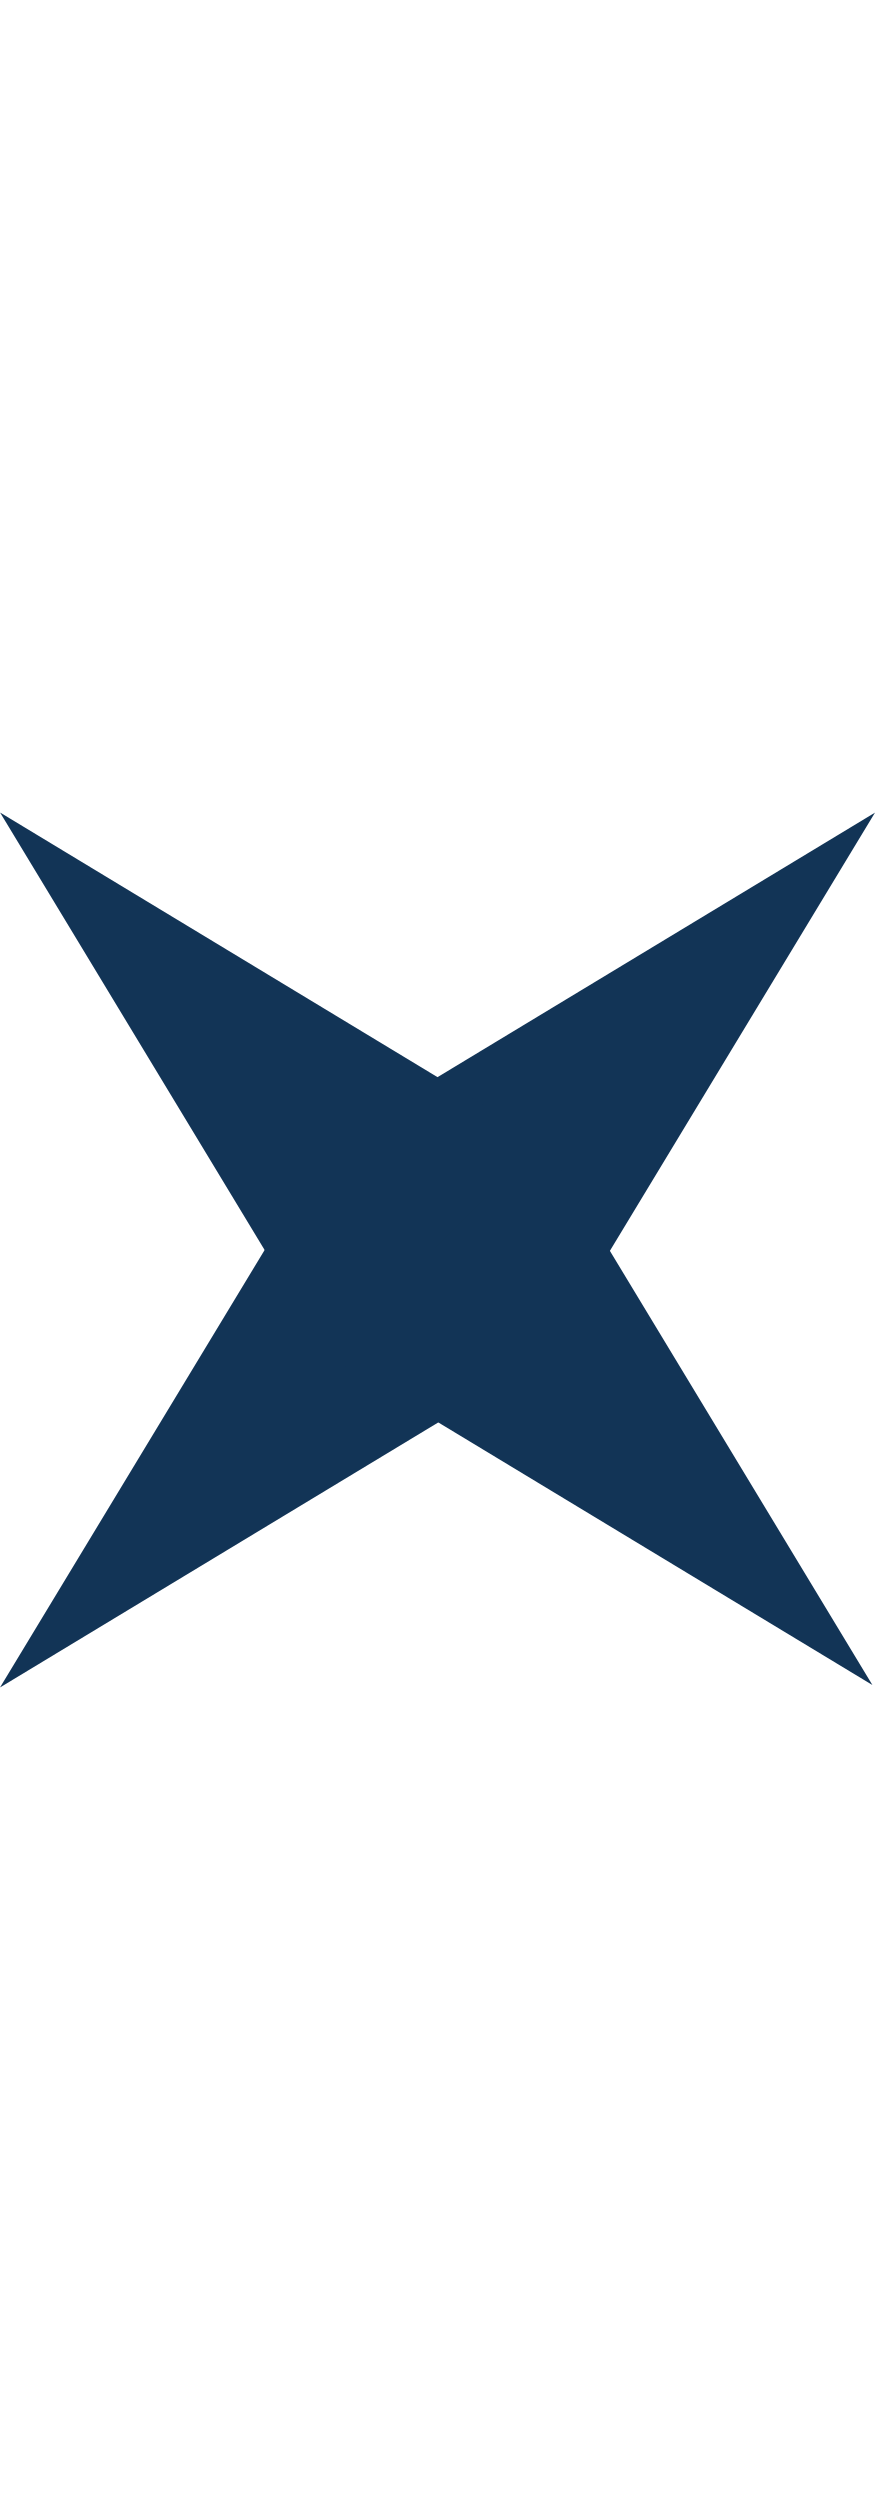
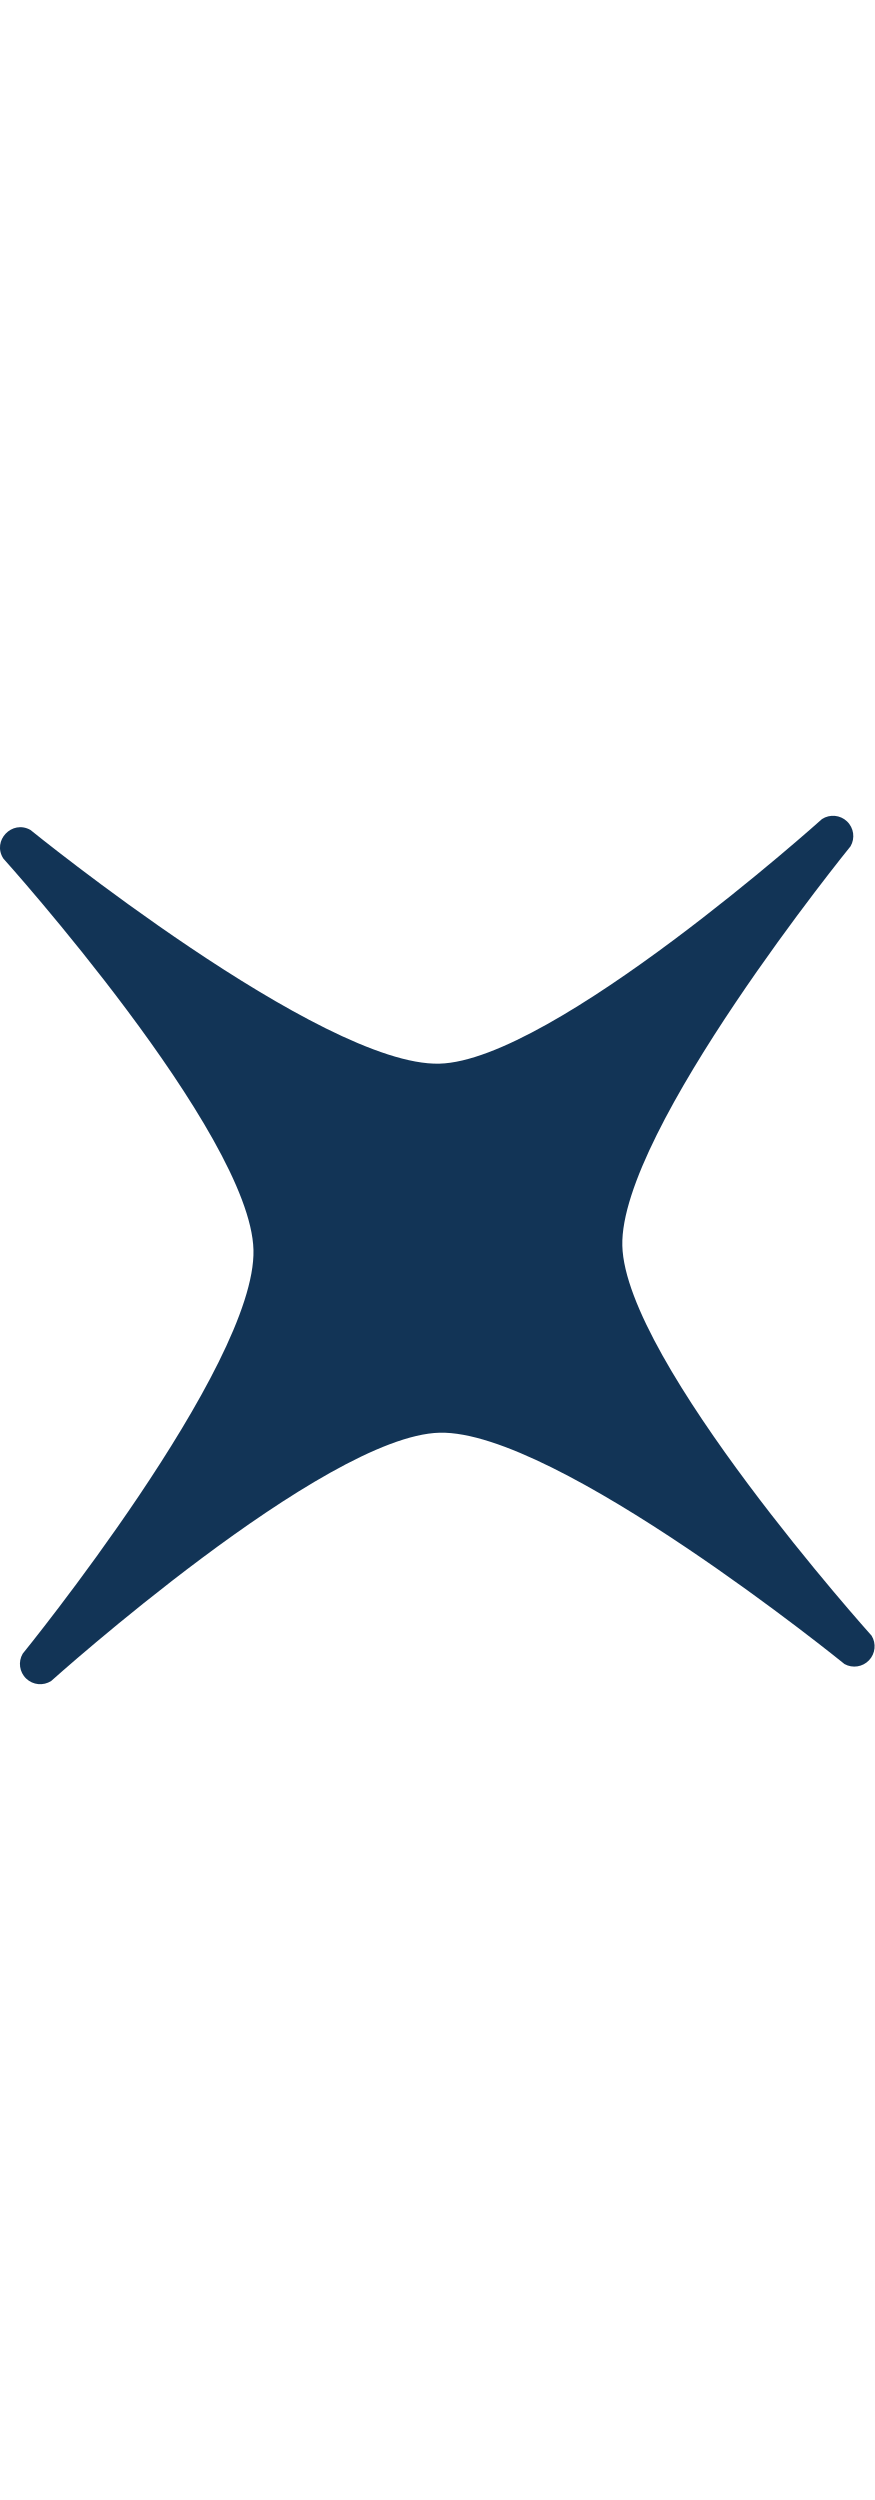
- <svg xmlns="http://www.w3.org/2000/svg" viewBox="0 0 342.79 342.76" fill="#123456" width="0.7em" height="2em">
+ <svg xmlns="http://www.w3.org/2000/svg" viewBox="0 0 321.05 318.68" fill="#123456" width="0.7em" height="2em">
  <g id="Layer_2" data-name="Layer 2">
    <g id="Layer_1-2" data-name="Layer 1">
-       <polygon points="342.79 0.03 213.59 213.6 129.19 129.19 342.79 0.03" />
-       <polygon points="0 342.76 129.19 129.19 213.59 213.6 0 342.76" />
-       <polygon points="0.03 0 213.6 129.19 129.19 213.59 0.03 0" />
-       <polygon points="341.78 341.81 128.21 212.62 212.63 128.22 341.78 341.81" />
+       <path d="M309.87,311.27S204.06,225.32,161.3,226.38C119,227.43,18.8,317.46,18.8,317.46a7.44,7.44,0,0,1-10.47-10S94.07,202,93,159.3,1.22,15.7,1.22,15.7C-3,9.15,4.44,1.38,11.19,5.23c0,0,106.85,86.81,150,85.74,41.64-1,140.41-89.75,140.41-89.75a7.44,7.44,0,0,1,10.47,10s-84.78,104.36-83.73,146.54c1.05,42.44,91.45,143.08,91.45,143.08A7.44,7.44,0,0,1,309.87,311.27Z" />
    </g>
  </g>
</svg>
